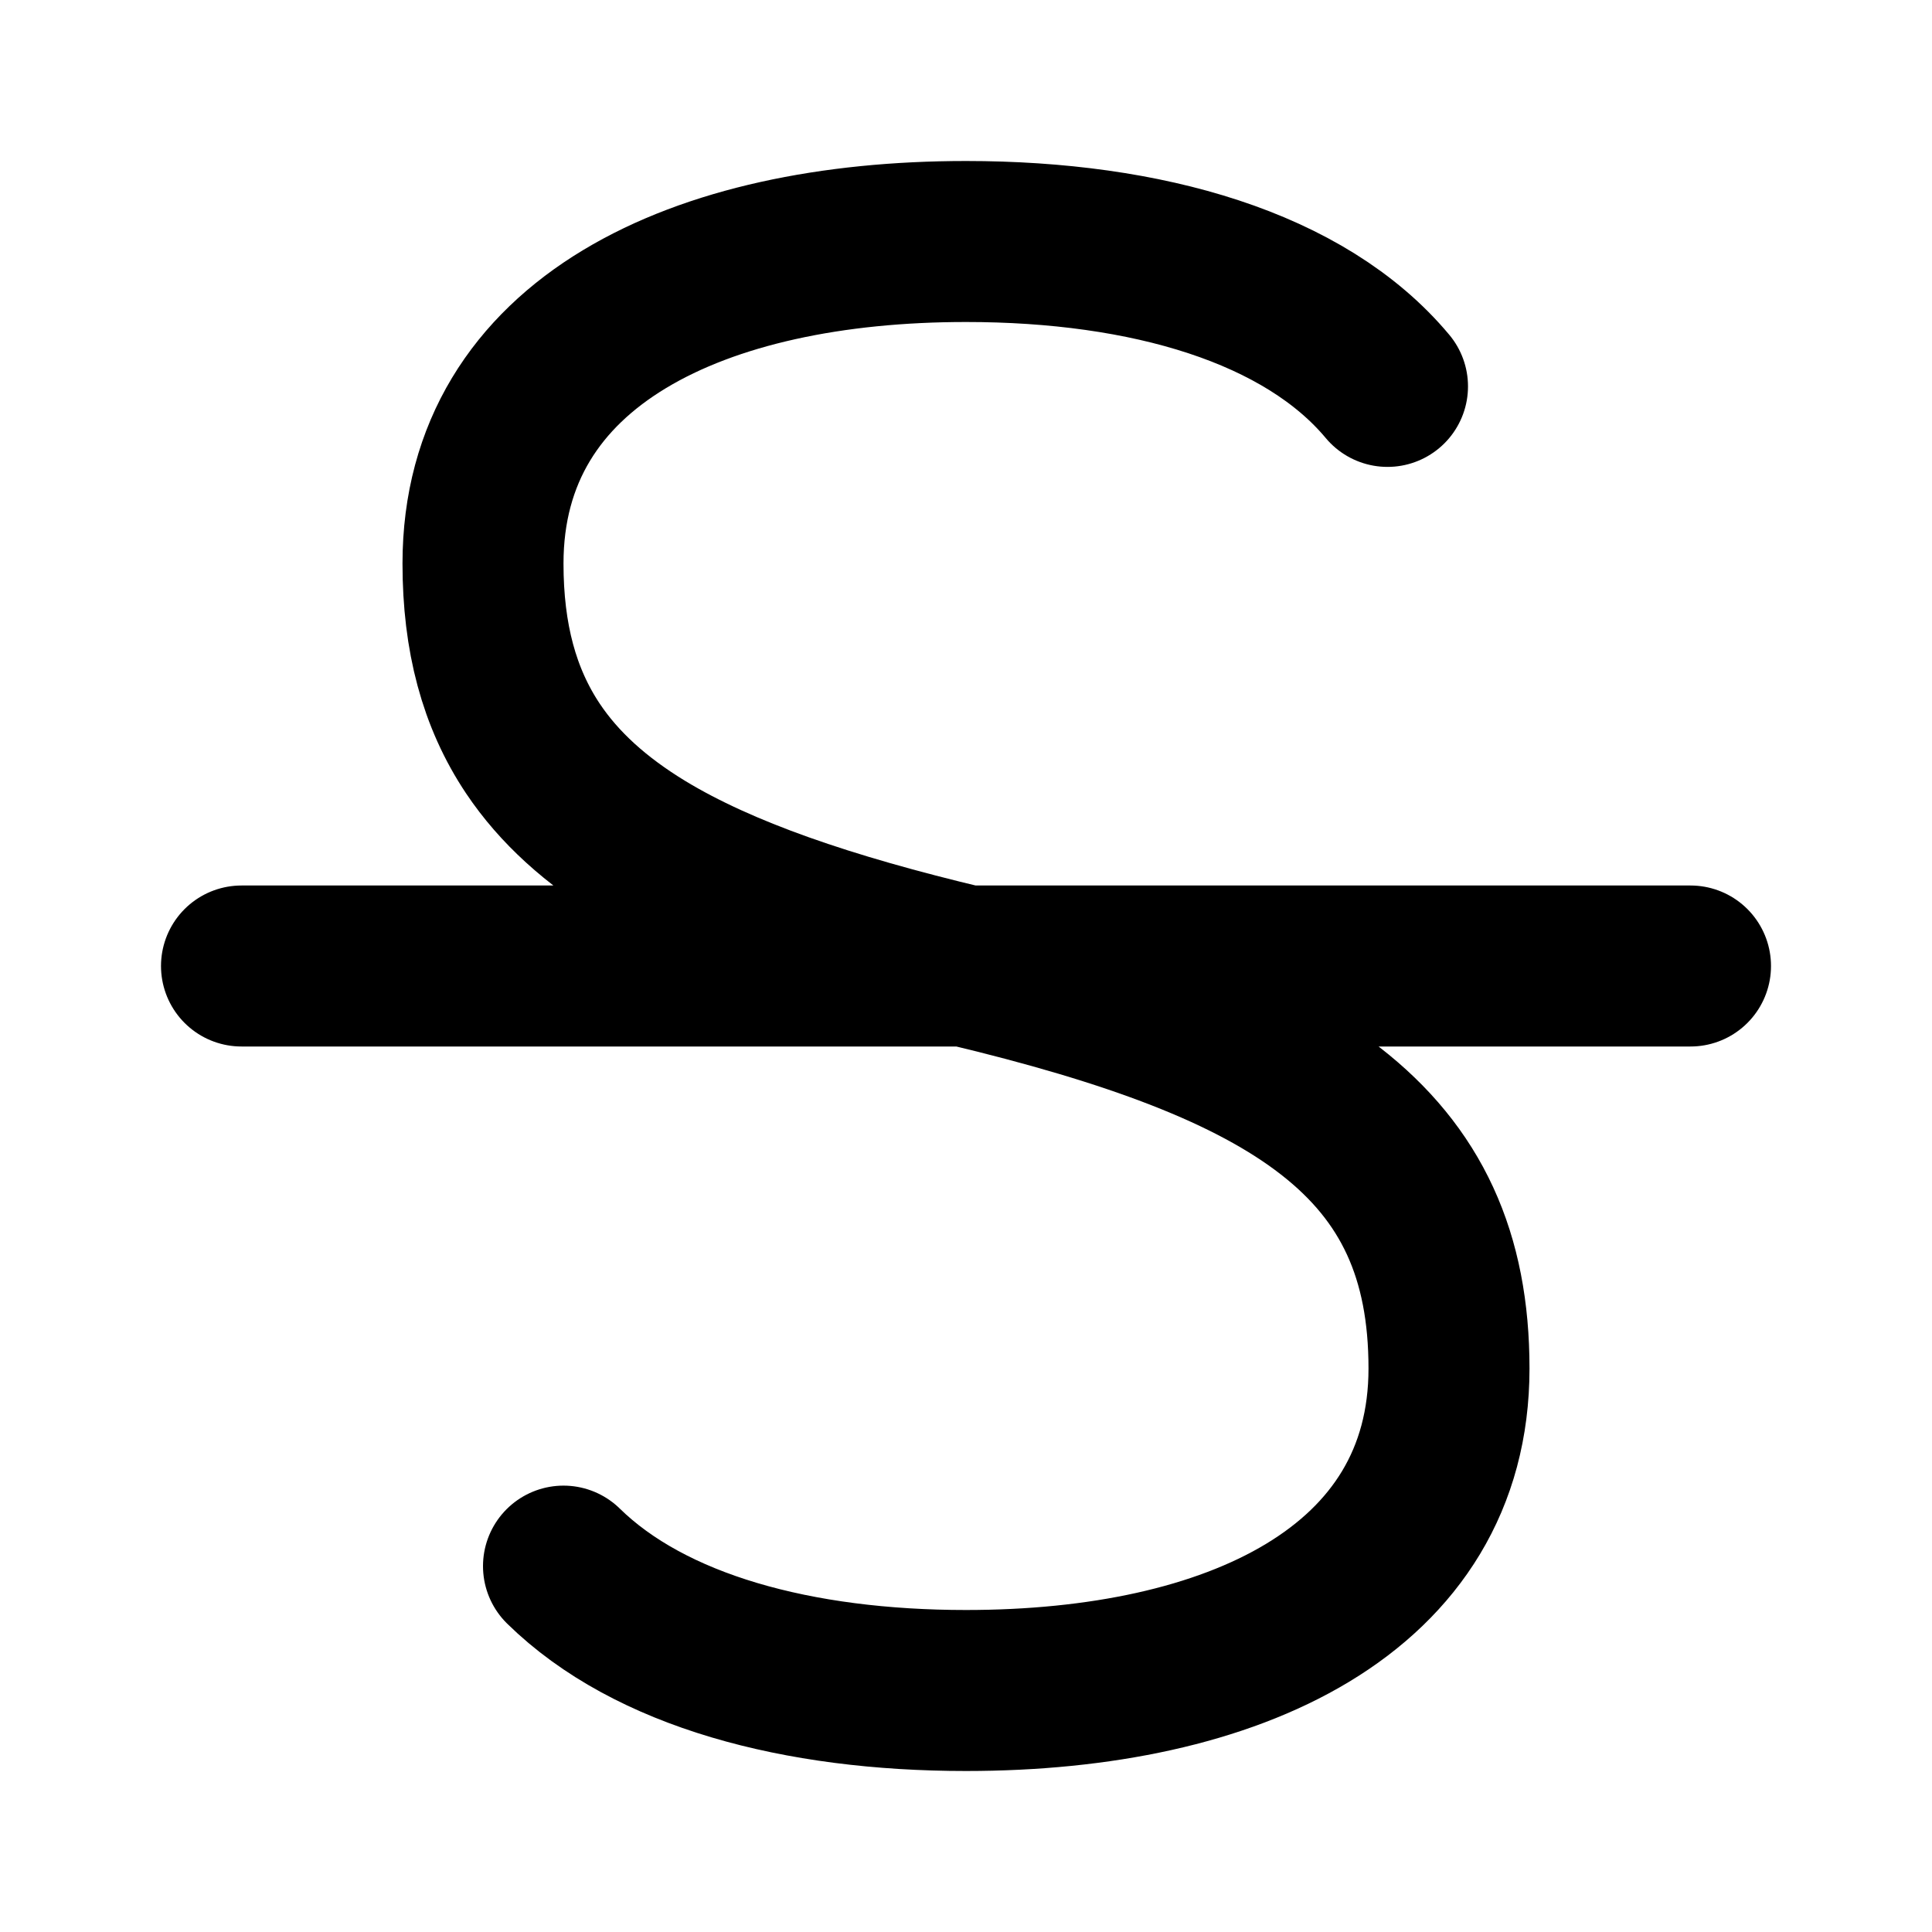
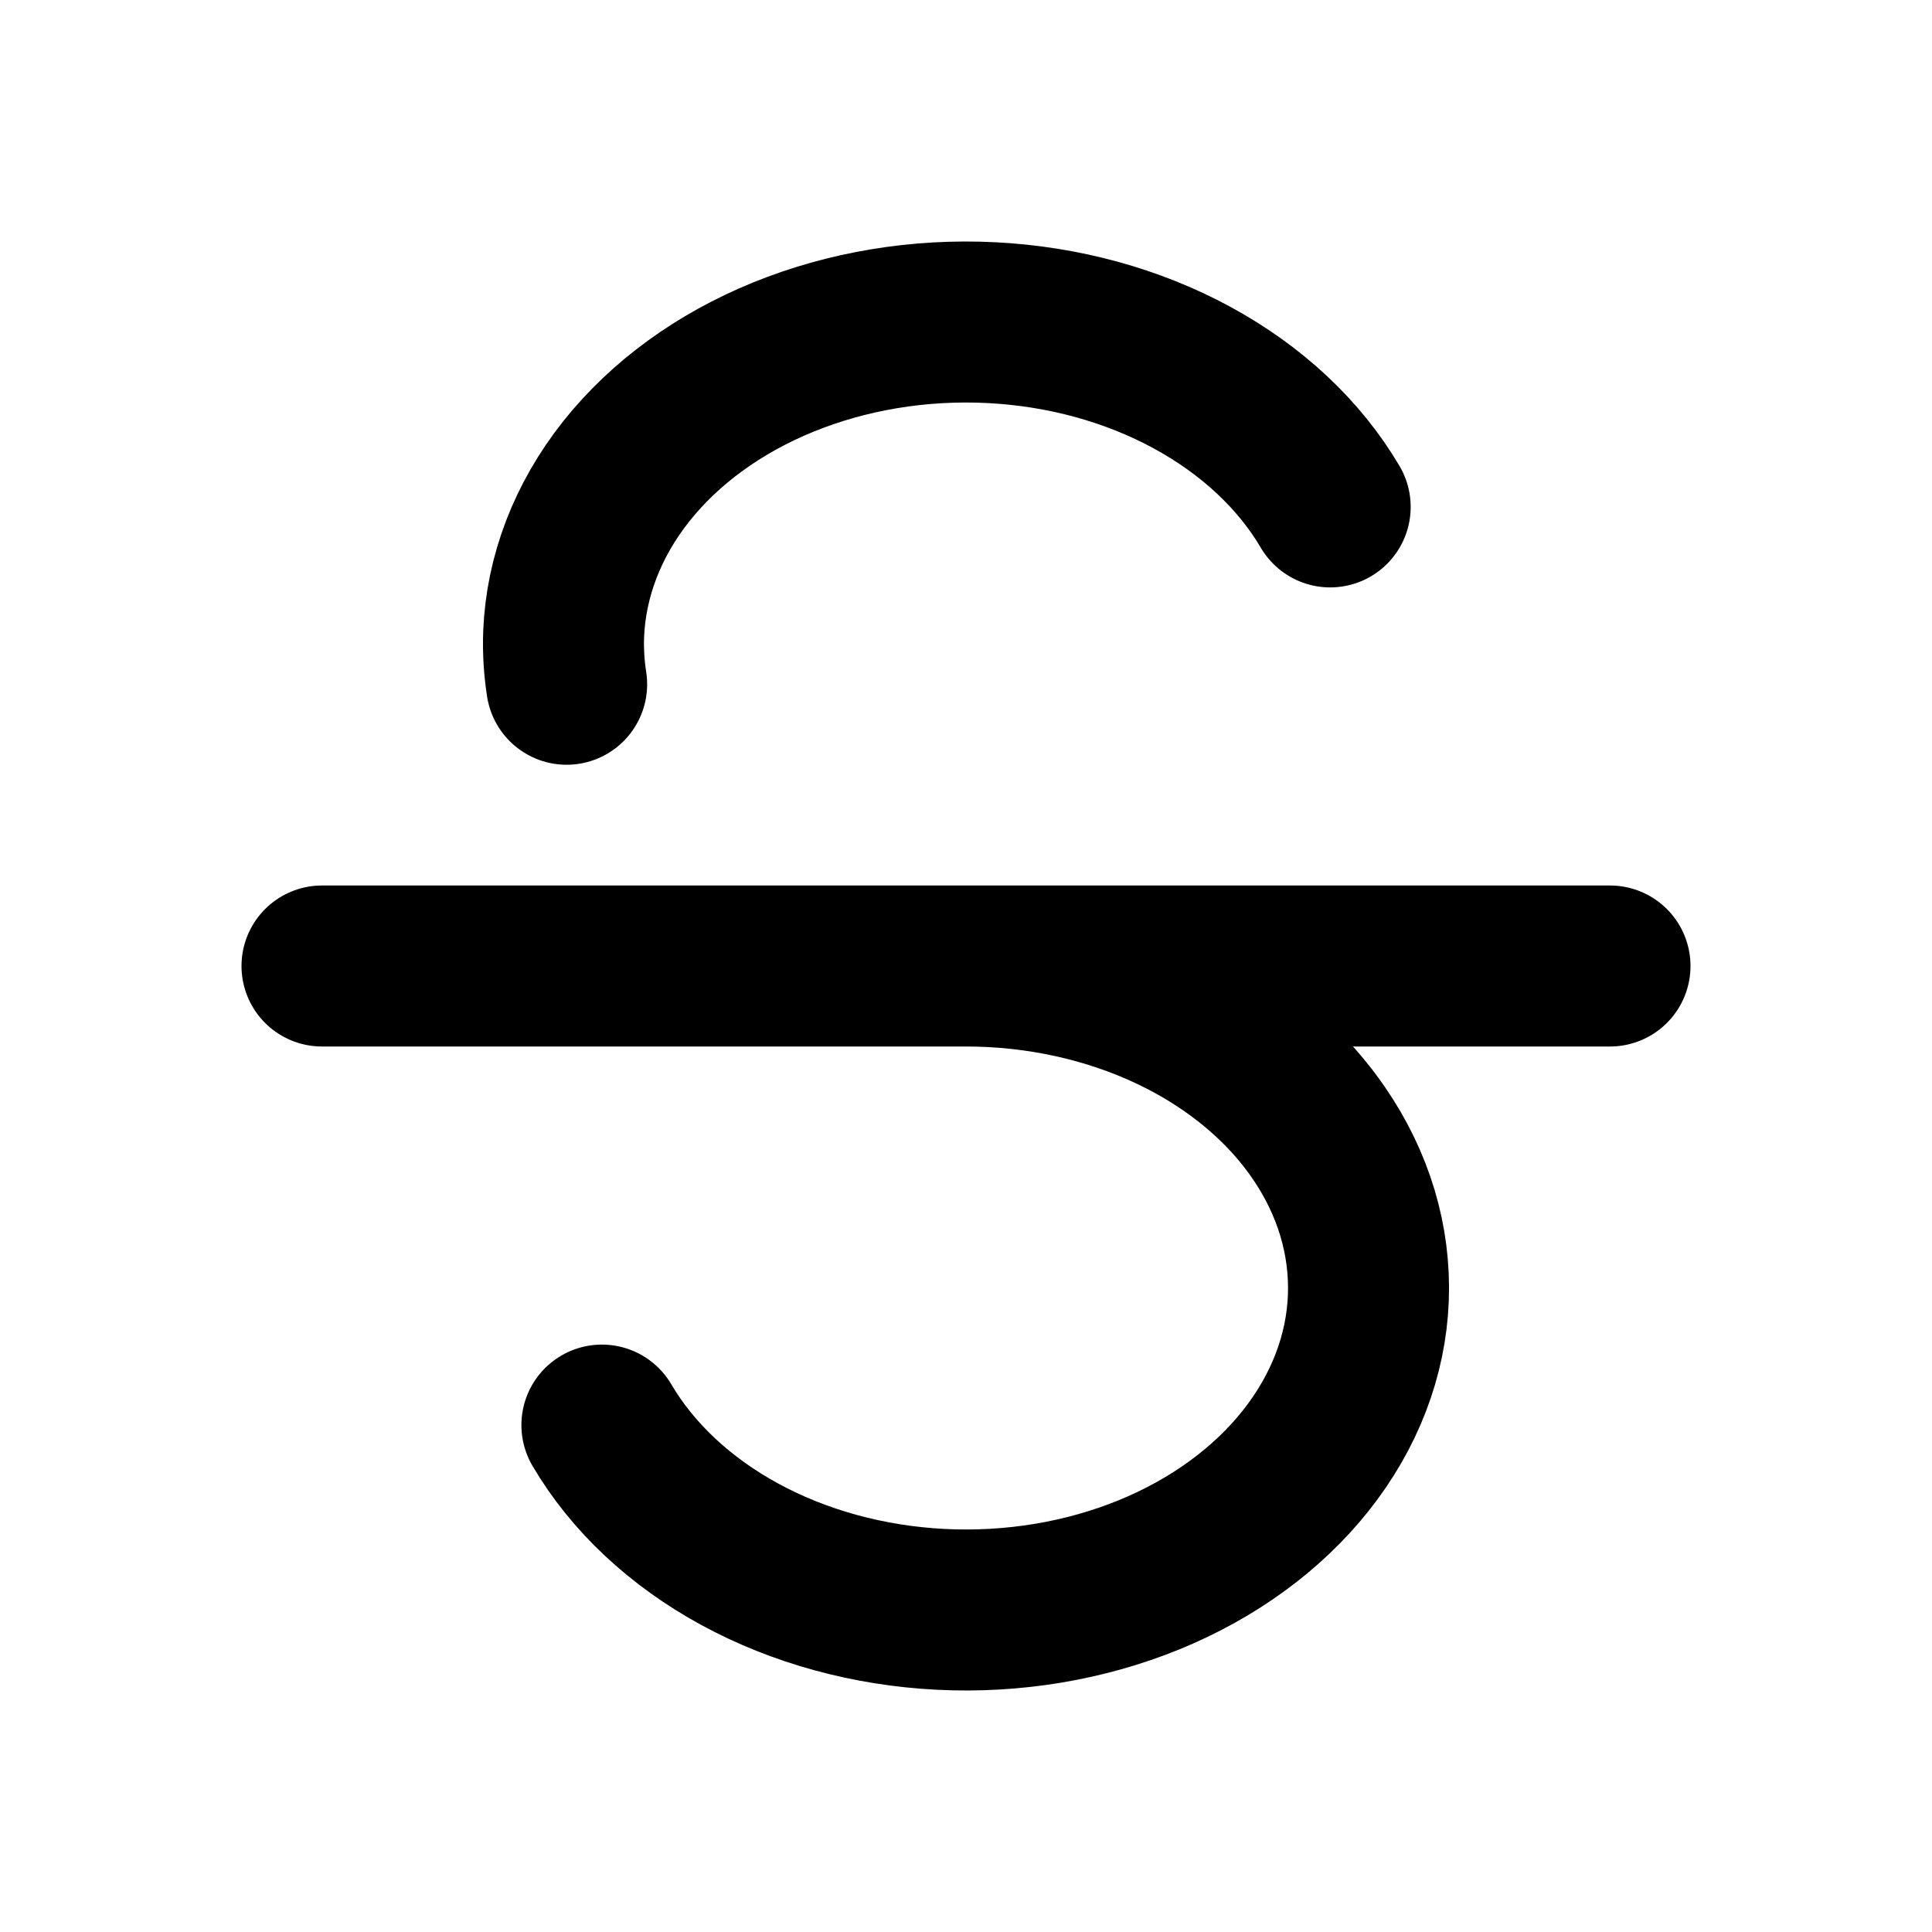
- <svg xmlns="http://www.w3.org/2000/svg" width="24" height="24" fill="none">
-   <path d="M21 12H3m14.236-7.2C16.209 3.57 14.249 3 12 3 8.686 3 6 4.239 6 7c0 .92.2 1.67.621 2.3.325.485.781.897 1.379 1.26.957.579 2.276 1.03 4 1.44 2.064.492 3.549 1.04 4.525 1.8C17.535 14.585 18 15.596 18 17c0 2.761-2.686 4-6 4-2.087 0-3.925-.491-5-1.545" stroke="currentColor" stroke-width="2" stroke-linecap="round" />
+ <svg xmlns="http://www.w3.org/2000/svg" width="24" height="24" viewBox="0 0 24 24" fill="none">
+   <g id="Edit / Strikethrough">
+     <path id="Vector" d="M12.001 12C12.896 12 13.775 12.193 14.546 12.557C14.894 12.722 15.215 12.919 15.501 13.144C15.848 13.416 16.146 13.729 16.382 14.073C16.814 14.701 17.026 15.41 16.998 16.126C16.97 16.842 16.702 17.538 16.222 18.143C15.742 18.748 15.068 19.239 14.271 19.564C13.473 19.889 12.58 20.037 11.687 19.992C10.793 19.947 9.931 19.711 9.19 19.308C8.45 18.905 7.858 18.351 7.477 17.703M12.001 12H4M12.001 12H20M16.524 6.297C16.143 5.649 15.551 5.095 14.81 4.692C14.07 4.289 13.208 4.053 12.314 4.008C11.42 3.963 10.528 4.111 9.73 4.436C8.932 4.761 8.258 5.252 7.778 5.857C7.299 6.462 7.031 7.159 7.002 7.875C6.994 8.085 7.007 8.293 7.039 8.5" stroke="black" stroke-width="2" stroke-linecap="round" stroke-linejoin="round" />
+   </g>
</svg>
